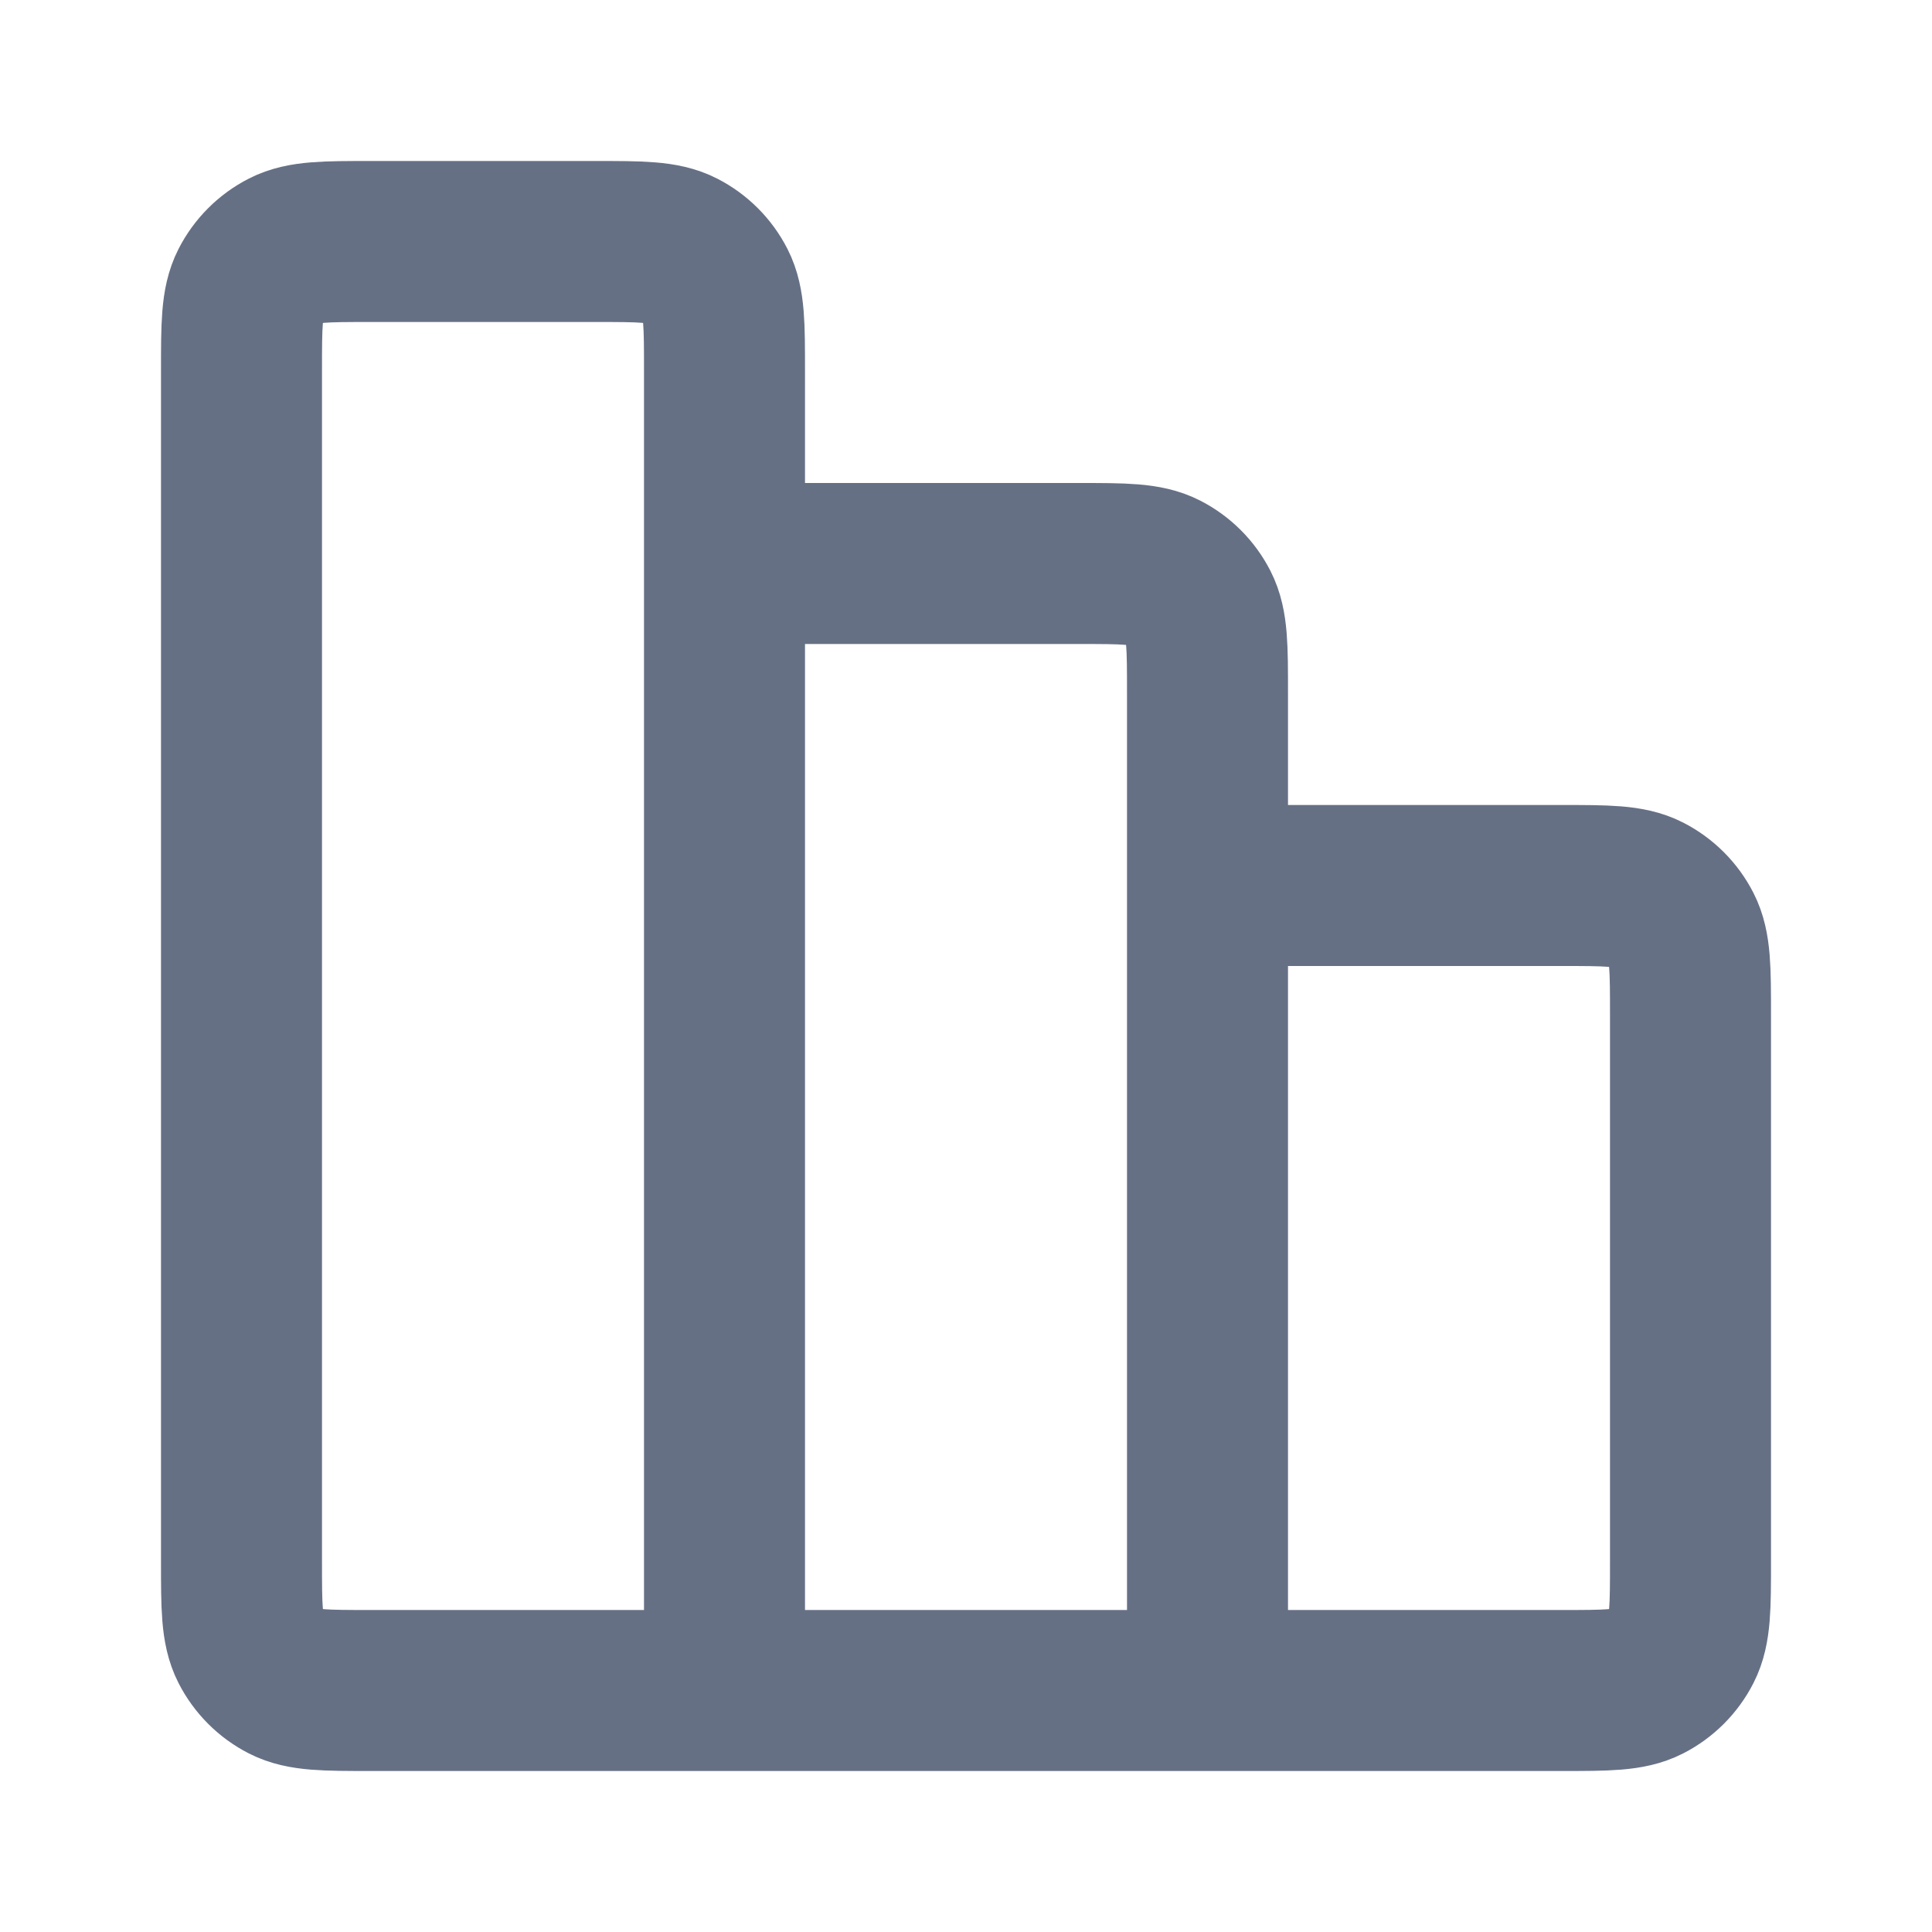
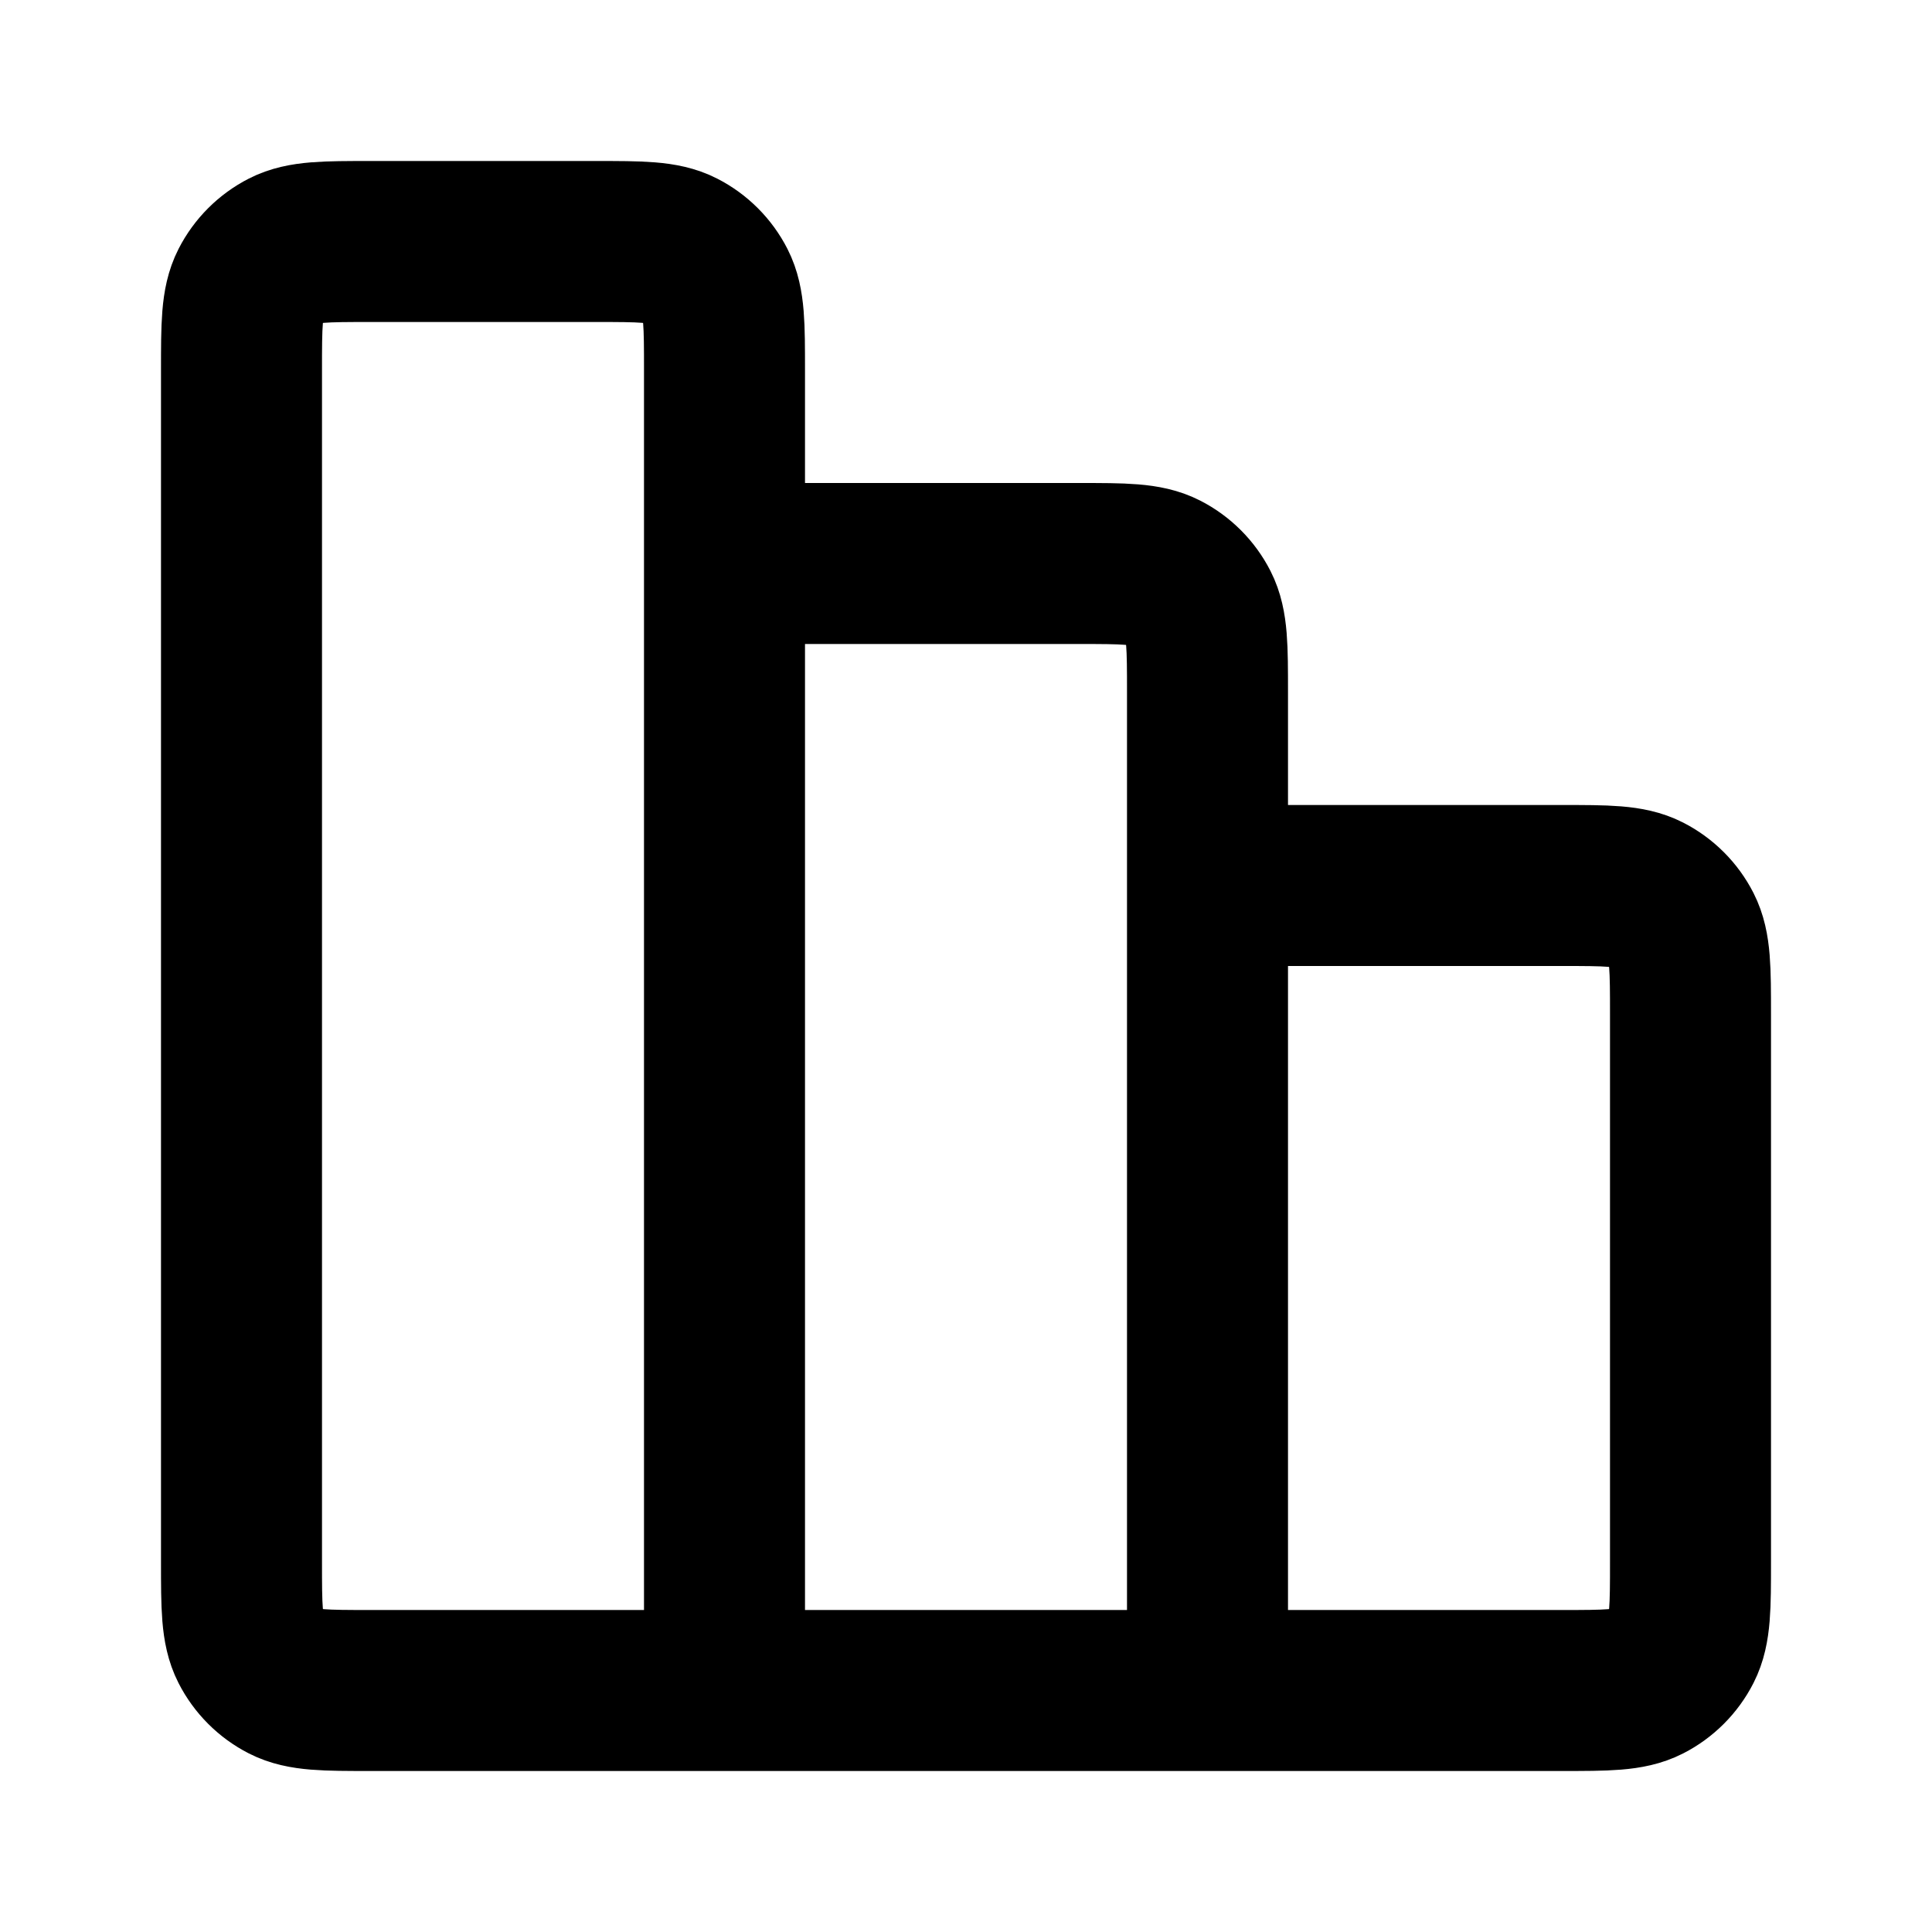
<svg xmlns="http://www.w3.org/2000/svg" width="24" height="24" viewBox="0 0 24 24" fill="none">
  <g id="bar-chart-11">
-     <path id="Icon" d="M9 21H4.6C4.04 21 3.76 21 3.546 20.891C3.358 20.795 3.205 20.642 3.109 20.454C3 20.24 3 19.96 3 19.4V4.6C3 4.04 3 3.76 3.109 3.546C3.205 3.358 3.358 3.205 3.546 3.109C3.76 3 4.04 3 4.6 3H7.4C7.96 3 8.24 3 8.454 3.109C8.642 3.205 8.795 3.358 8.891 3.546C9 3.76 9 4.04 9 4.6V7M9 21H15M9 21L9 7M9 7H13.4C13.96 7 14.24 7 14.454 7.109C14.642 7.205 14.795 7.358 14.891 7.546C15 7.76 15 8.04 15 8.6V21M15 11H19.4C19.96 11 20.24 11 20.454 11.109C20.642 11.205 20.795 11.358 20.891 11.546C21 11.76 21 12.04 21 12.6V19.4C21 19.96 21 20.24 20.891 20.454C20.795 20.642 20.642 20.795 20.454 20.891C20.24 21 19.96 21 19.4 21H15" stroke="#667085" stroke-width="2" stroke-linecap="round" stroke-linejoin="round" />
+     <path id="Icon" d="M9 21H4.6C4.04 21 3.76 21 3.546 20.891C3.358 20.795 3.205 20.642 3.109 20.454C3 20.24 3 19.96 3 19.4V4.6C3 4.04 3 3.76 3.109 3.546C3.205 3.358 3.358 3.205 3.546 3.109C3.76 3 4.04 3 4.6 3H7.4C7.96 3 8.24 3 8.454 3.109C8.642 3.205 8.795 3.358 8.891 3.546C9 3.76 9 4.04 9 4.6V7M9 21H15M9 21L9 7M9 7H13.4C13.96 7 14.24 7 14.454 7.109C14.642 7.205 14.795 7.358 14.891 7.546C15 7.76 15 8.04 15 8.6V21M15 11H19.4C19.96 11 20.24 11 20.454 11.109C20.642 11.205 20.795 11.358 20.891 11.546C21 11.76 21 12.04 21 12.6V19.4C21 19.96 21 20.24 20.891 20.454C20.795 20.642 20.642 20.795 20.454 20.891C20.24 21 19.96 21 19.4 21H15" stroke="currentColor" stroke-width="2" stroke-linecap="round" stroke-linejoin="round" />
  </g>
</svg>
